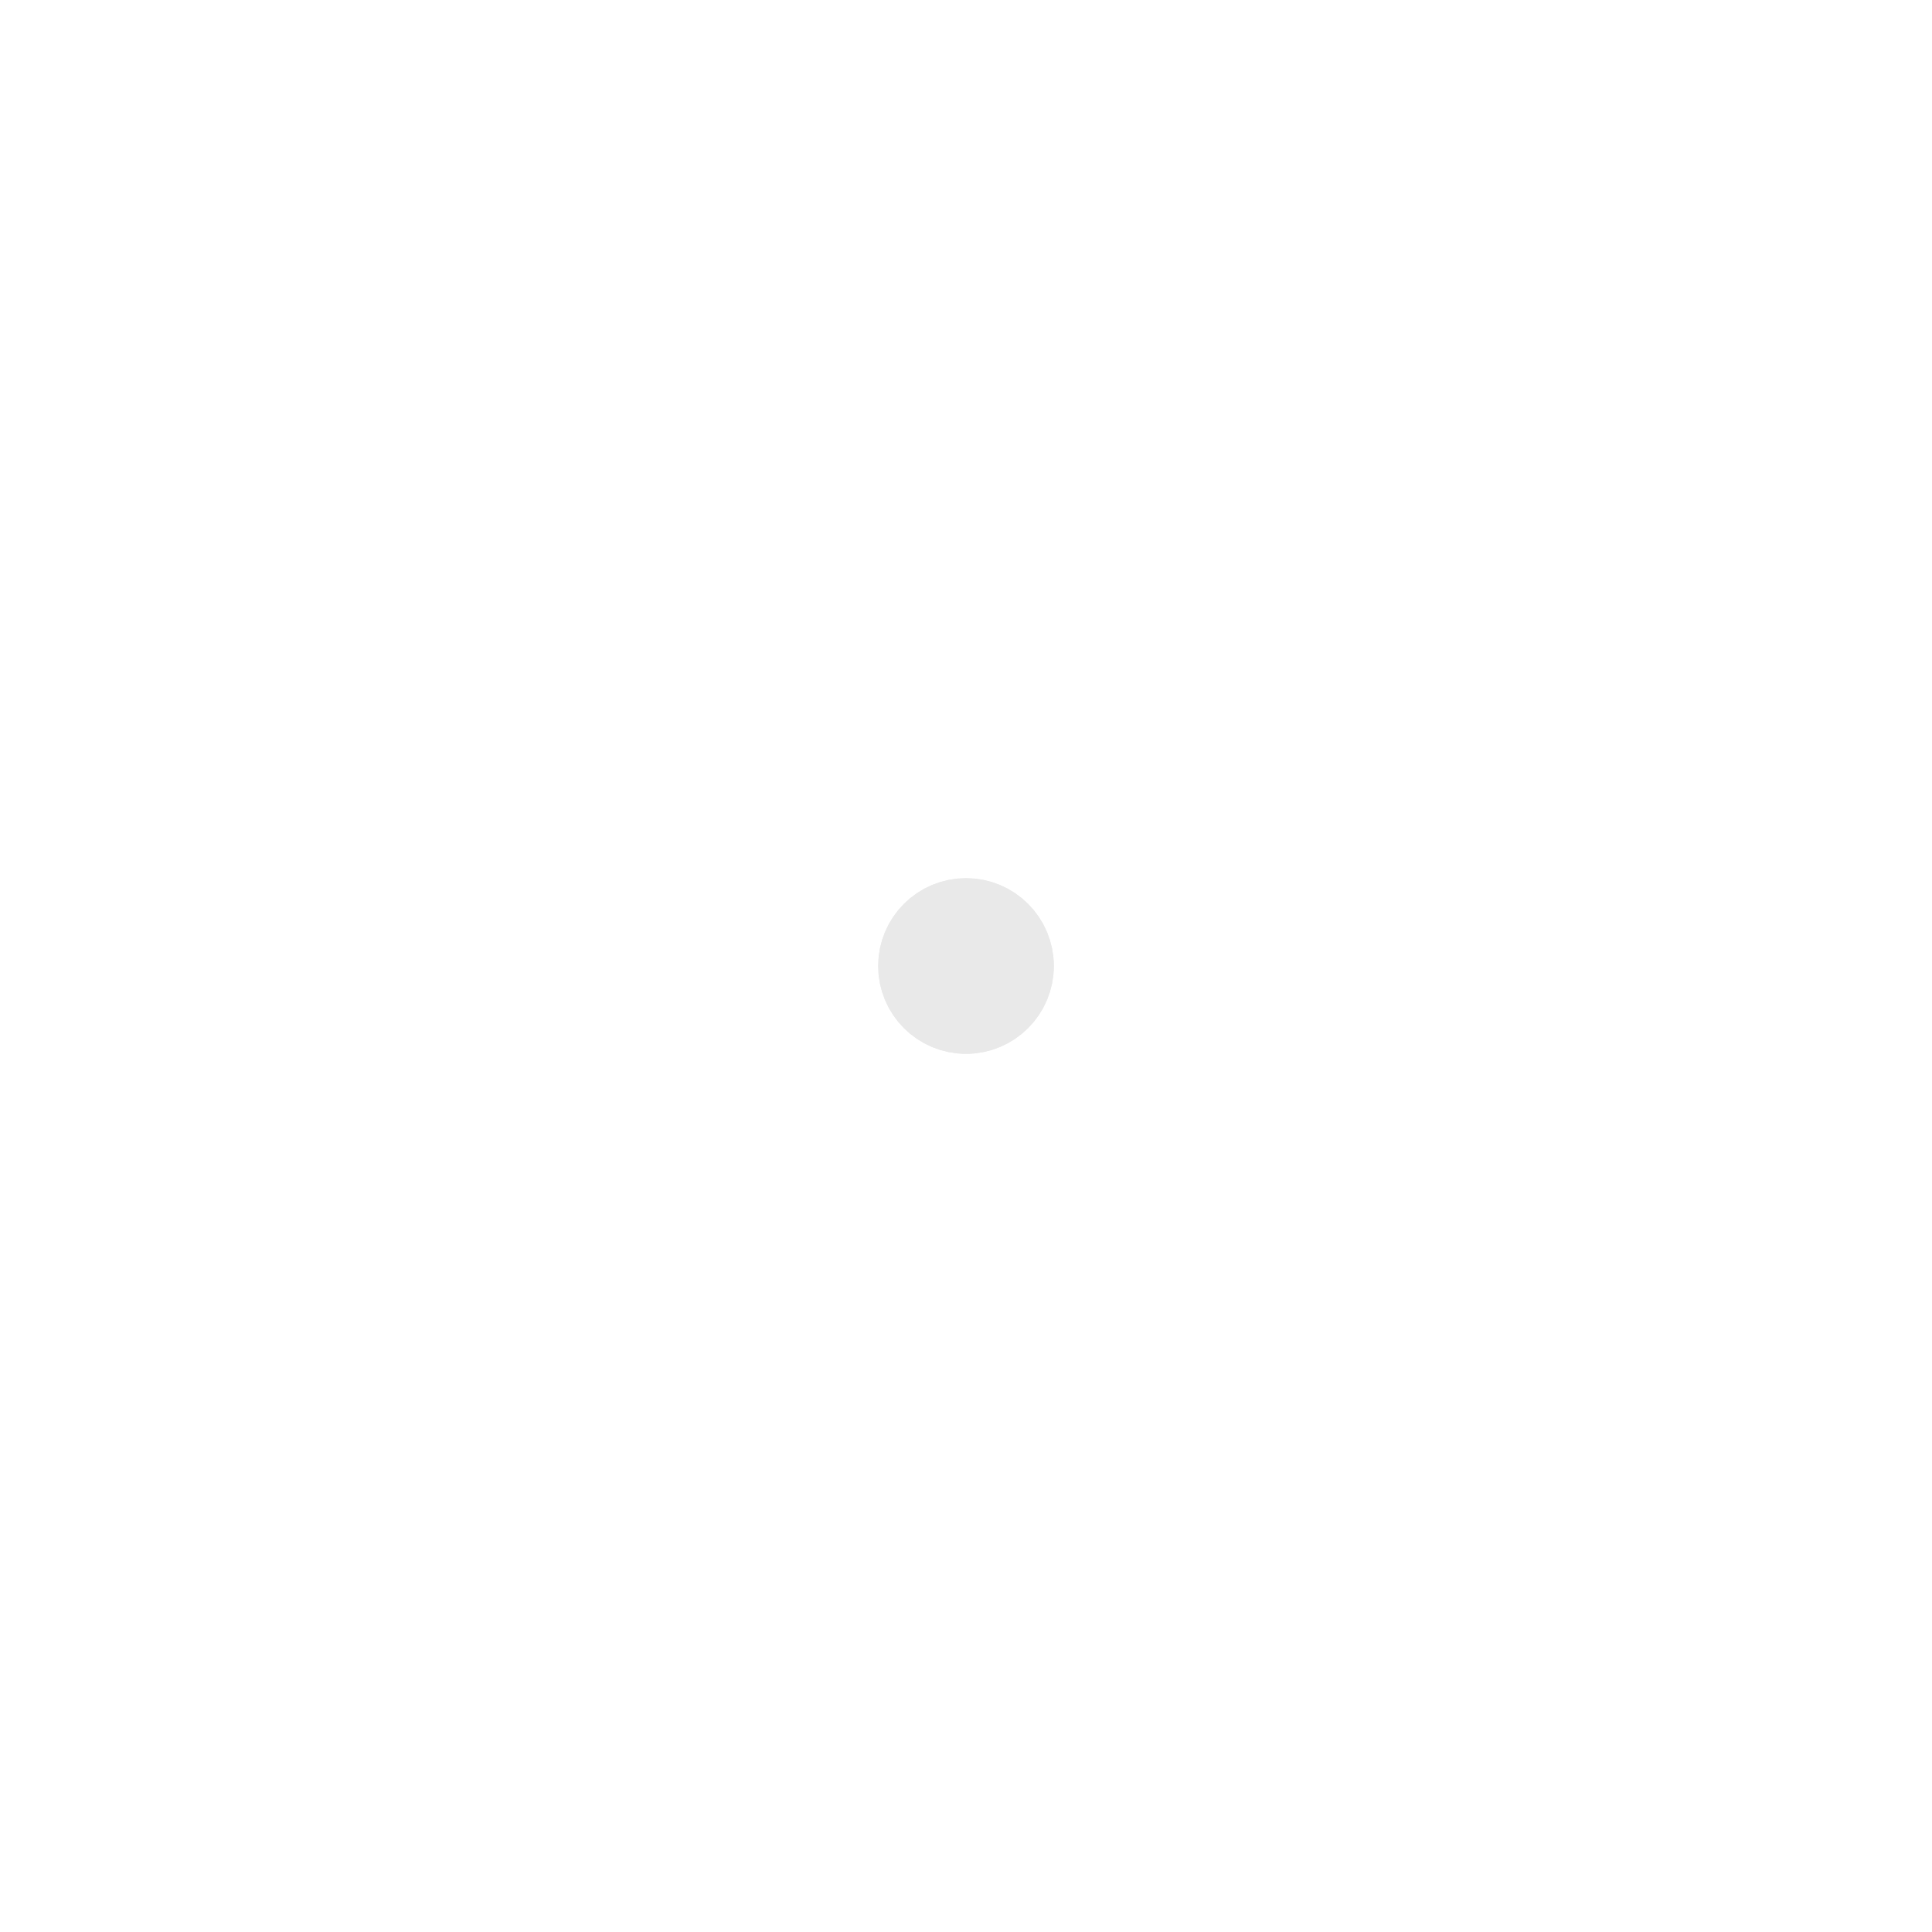
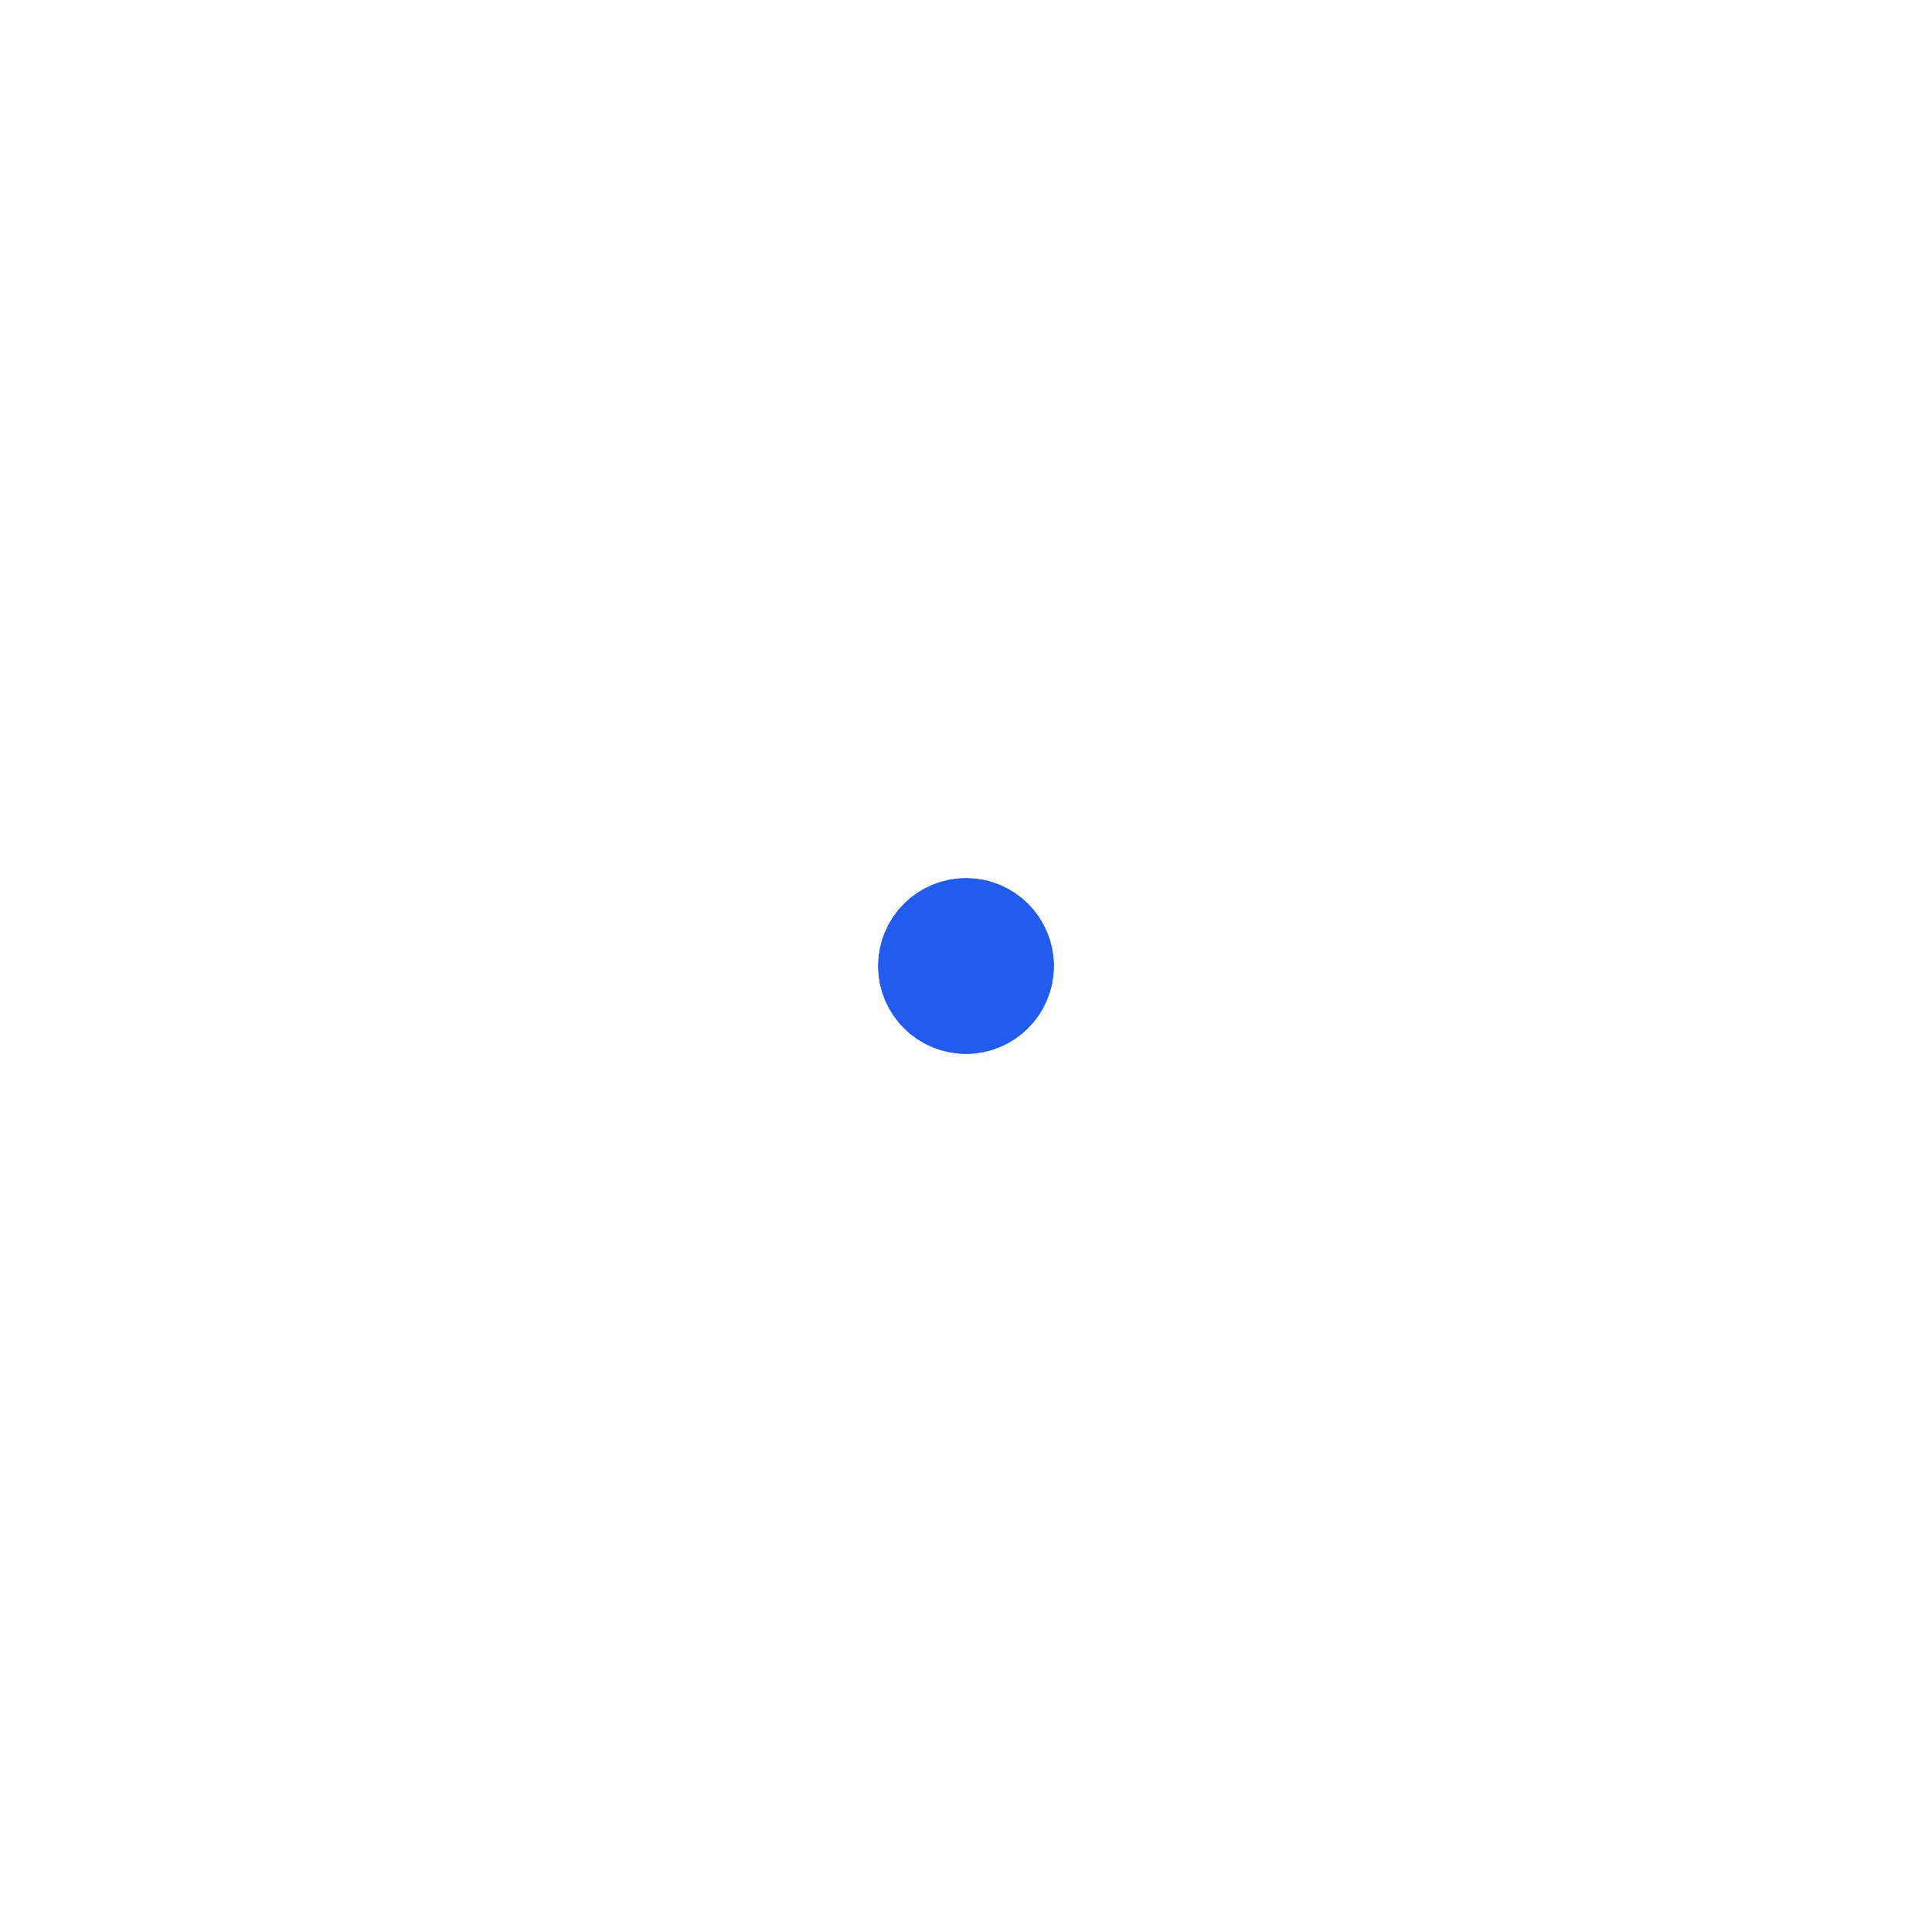
- <svg xmlns="http://www.w3.org/2000/svg" width="44" height="44" viewBox="0 0 44 44" stroke="#e9e9e9">
+ <svg xmlns="http://www.w3.org/2000/svg" width="44" height="44" viewBox="0 0 44 44" stroke="#1F5CEF">
  <g fill="none" fill-rule="evenodd" stroke-width="2">
    <circle cx="22" cy="22" r="1">
      <animate attributeName="r" begin="0s" dur="1.8s" values="1; 20" calcMode="spline" keyTimes="0; 1" keySplines="0.165, 0.84, 0.44, 1" repeatCount="indefinite" />
      <animate attributeName="stroke-opacity" begin="0s" dur="1.8s" values="1; 0" calcMode="spline" keyTimes="0; 1" keySplines="0.3, 0.61, 0.355, 1" repeatCount="indefinite" />
    </circle>
    <circle cx="22" cy="22" r="1">
      <animate attributeName="r" begin="-0.9s" dur="1.8s" values="1; 20" calcMode="spline" keyTimes="0; 1" keySplines="0.165, 0.84, 0.44, 1" repeatCount="indefinite" />
      <animate attributeName="stroke-opacity" begin="-0.9s" dur="1.8s" values="1; 0" calcMode="spline" keyTimes="0; 1" keySplines="0.3, 0.61, 0.355, 1" repeatCount="indefinite" />
    </circle>
  </g>
</svg>
